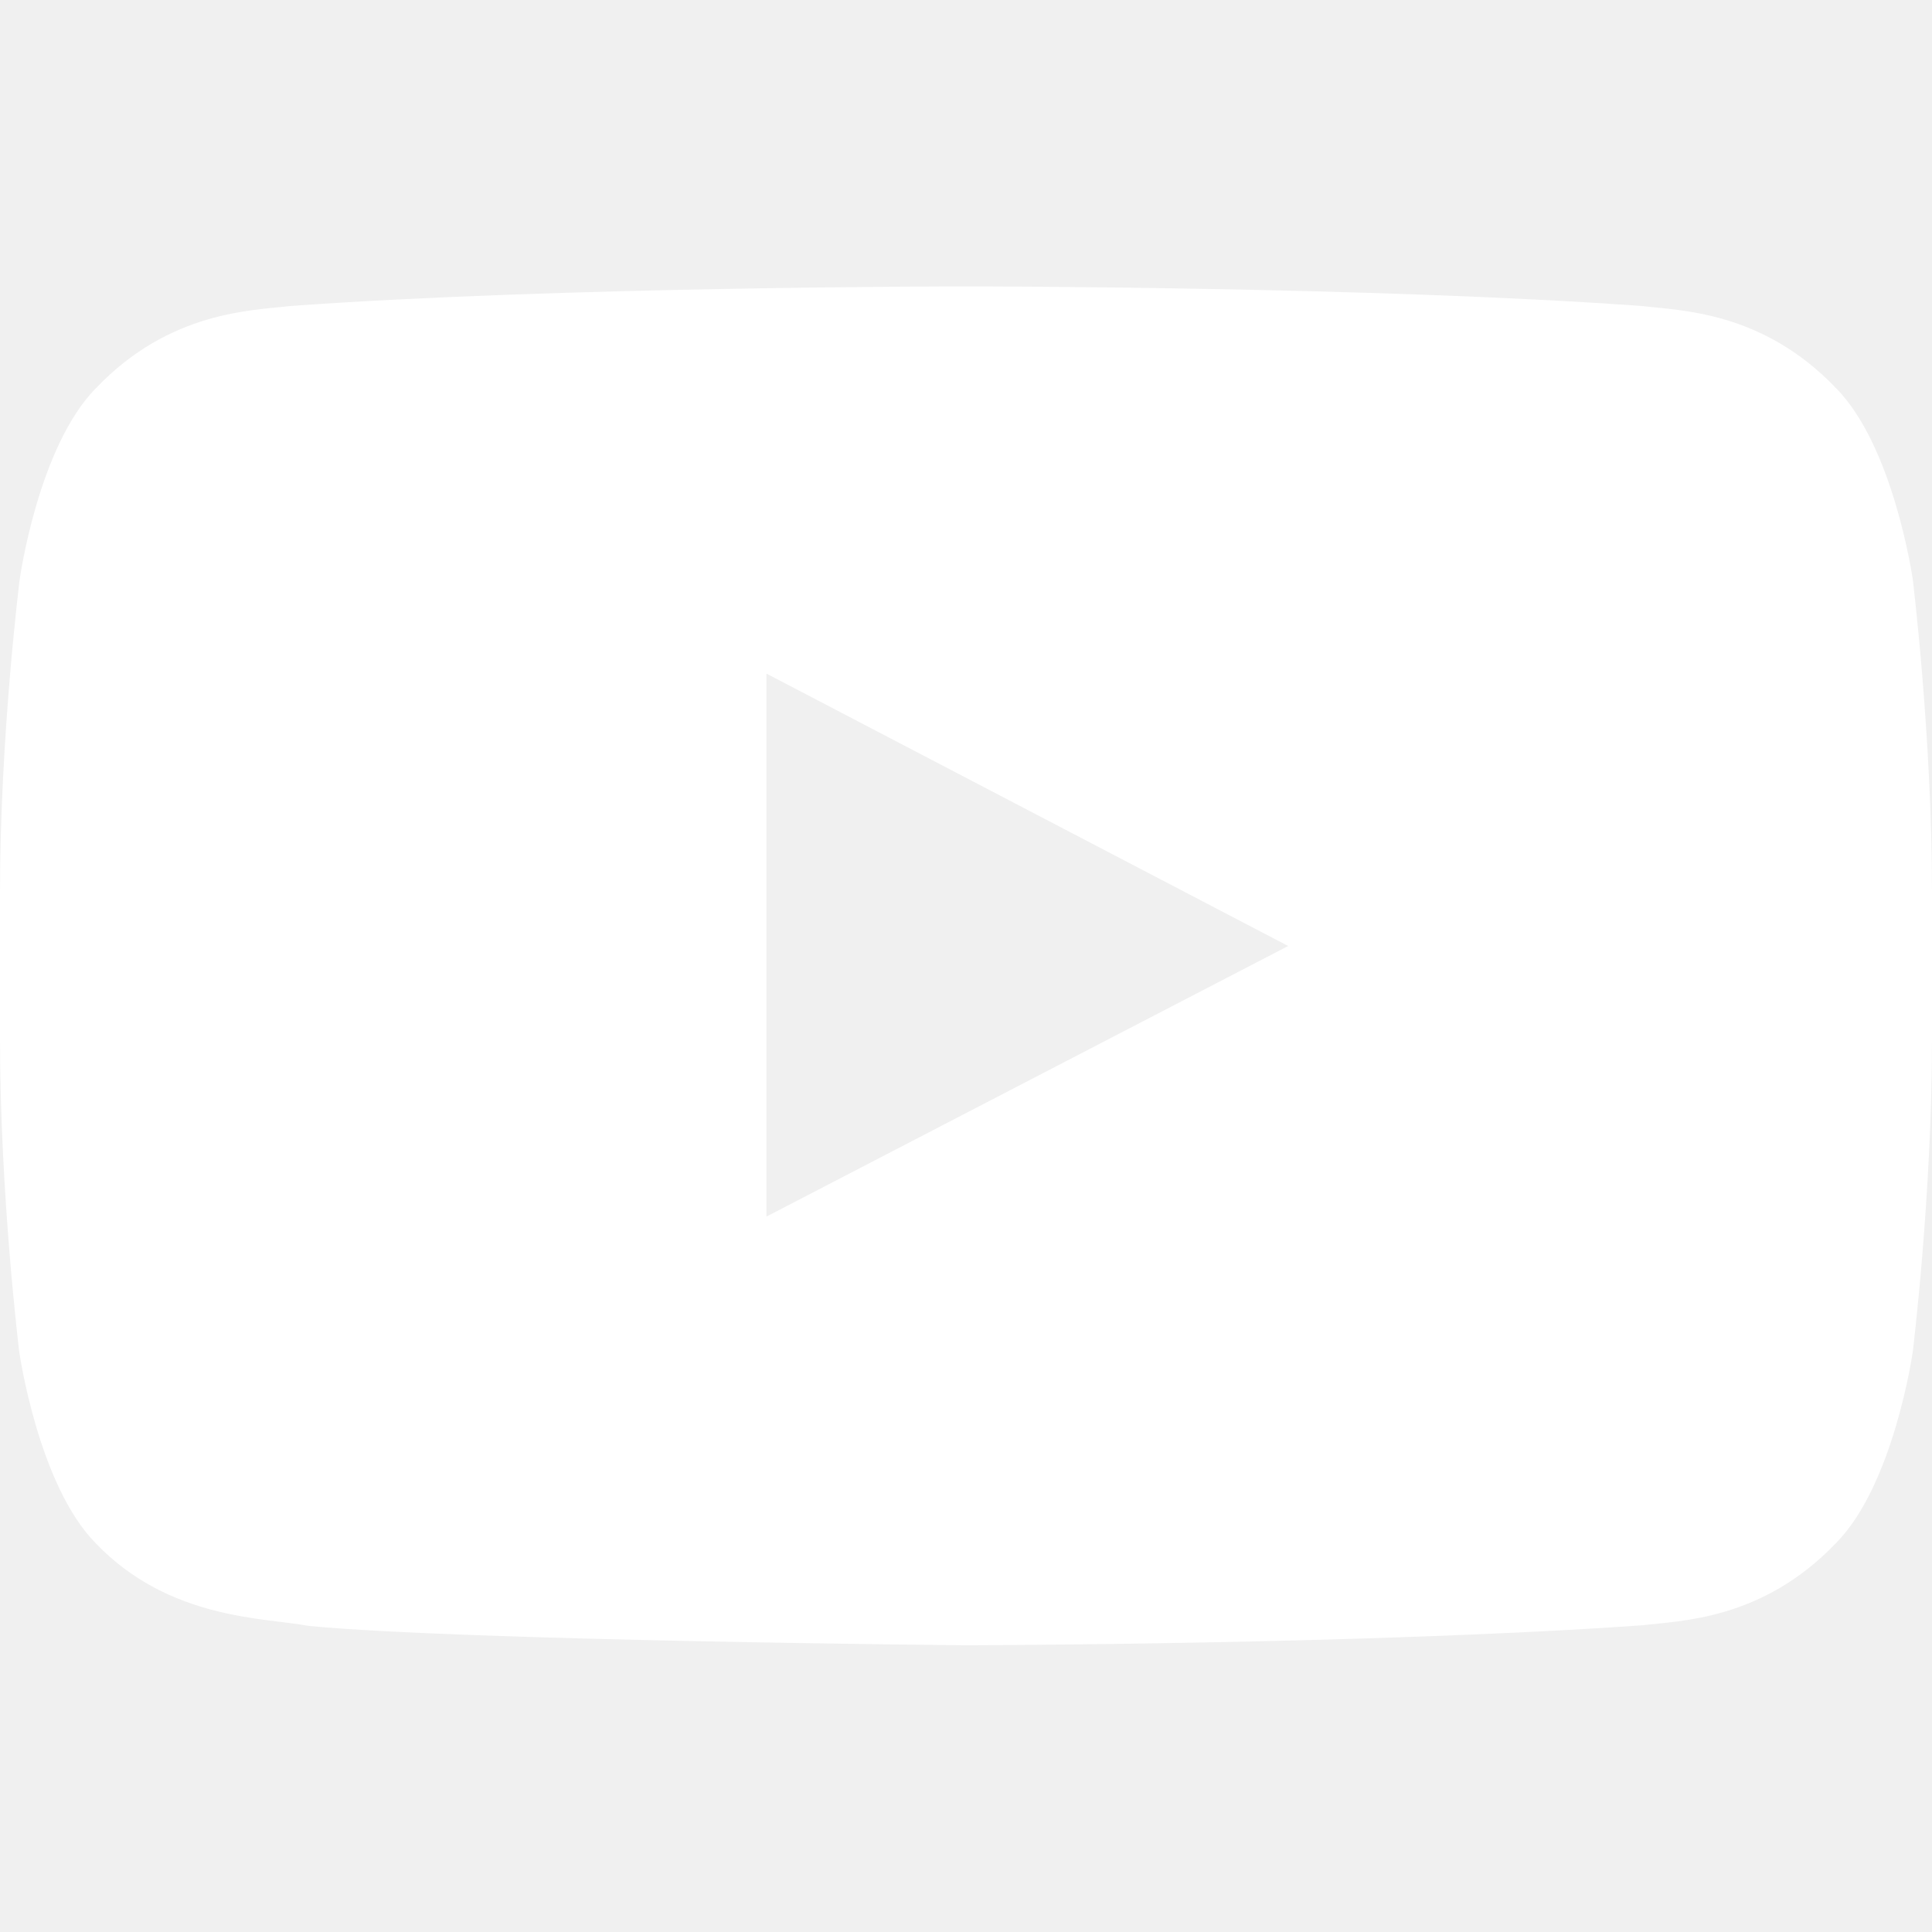
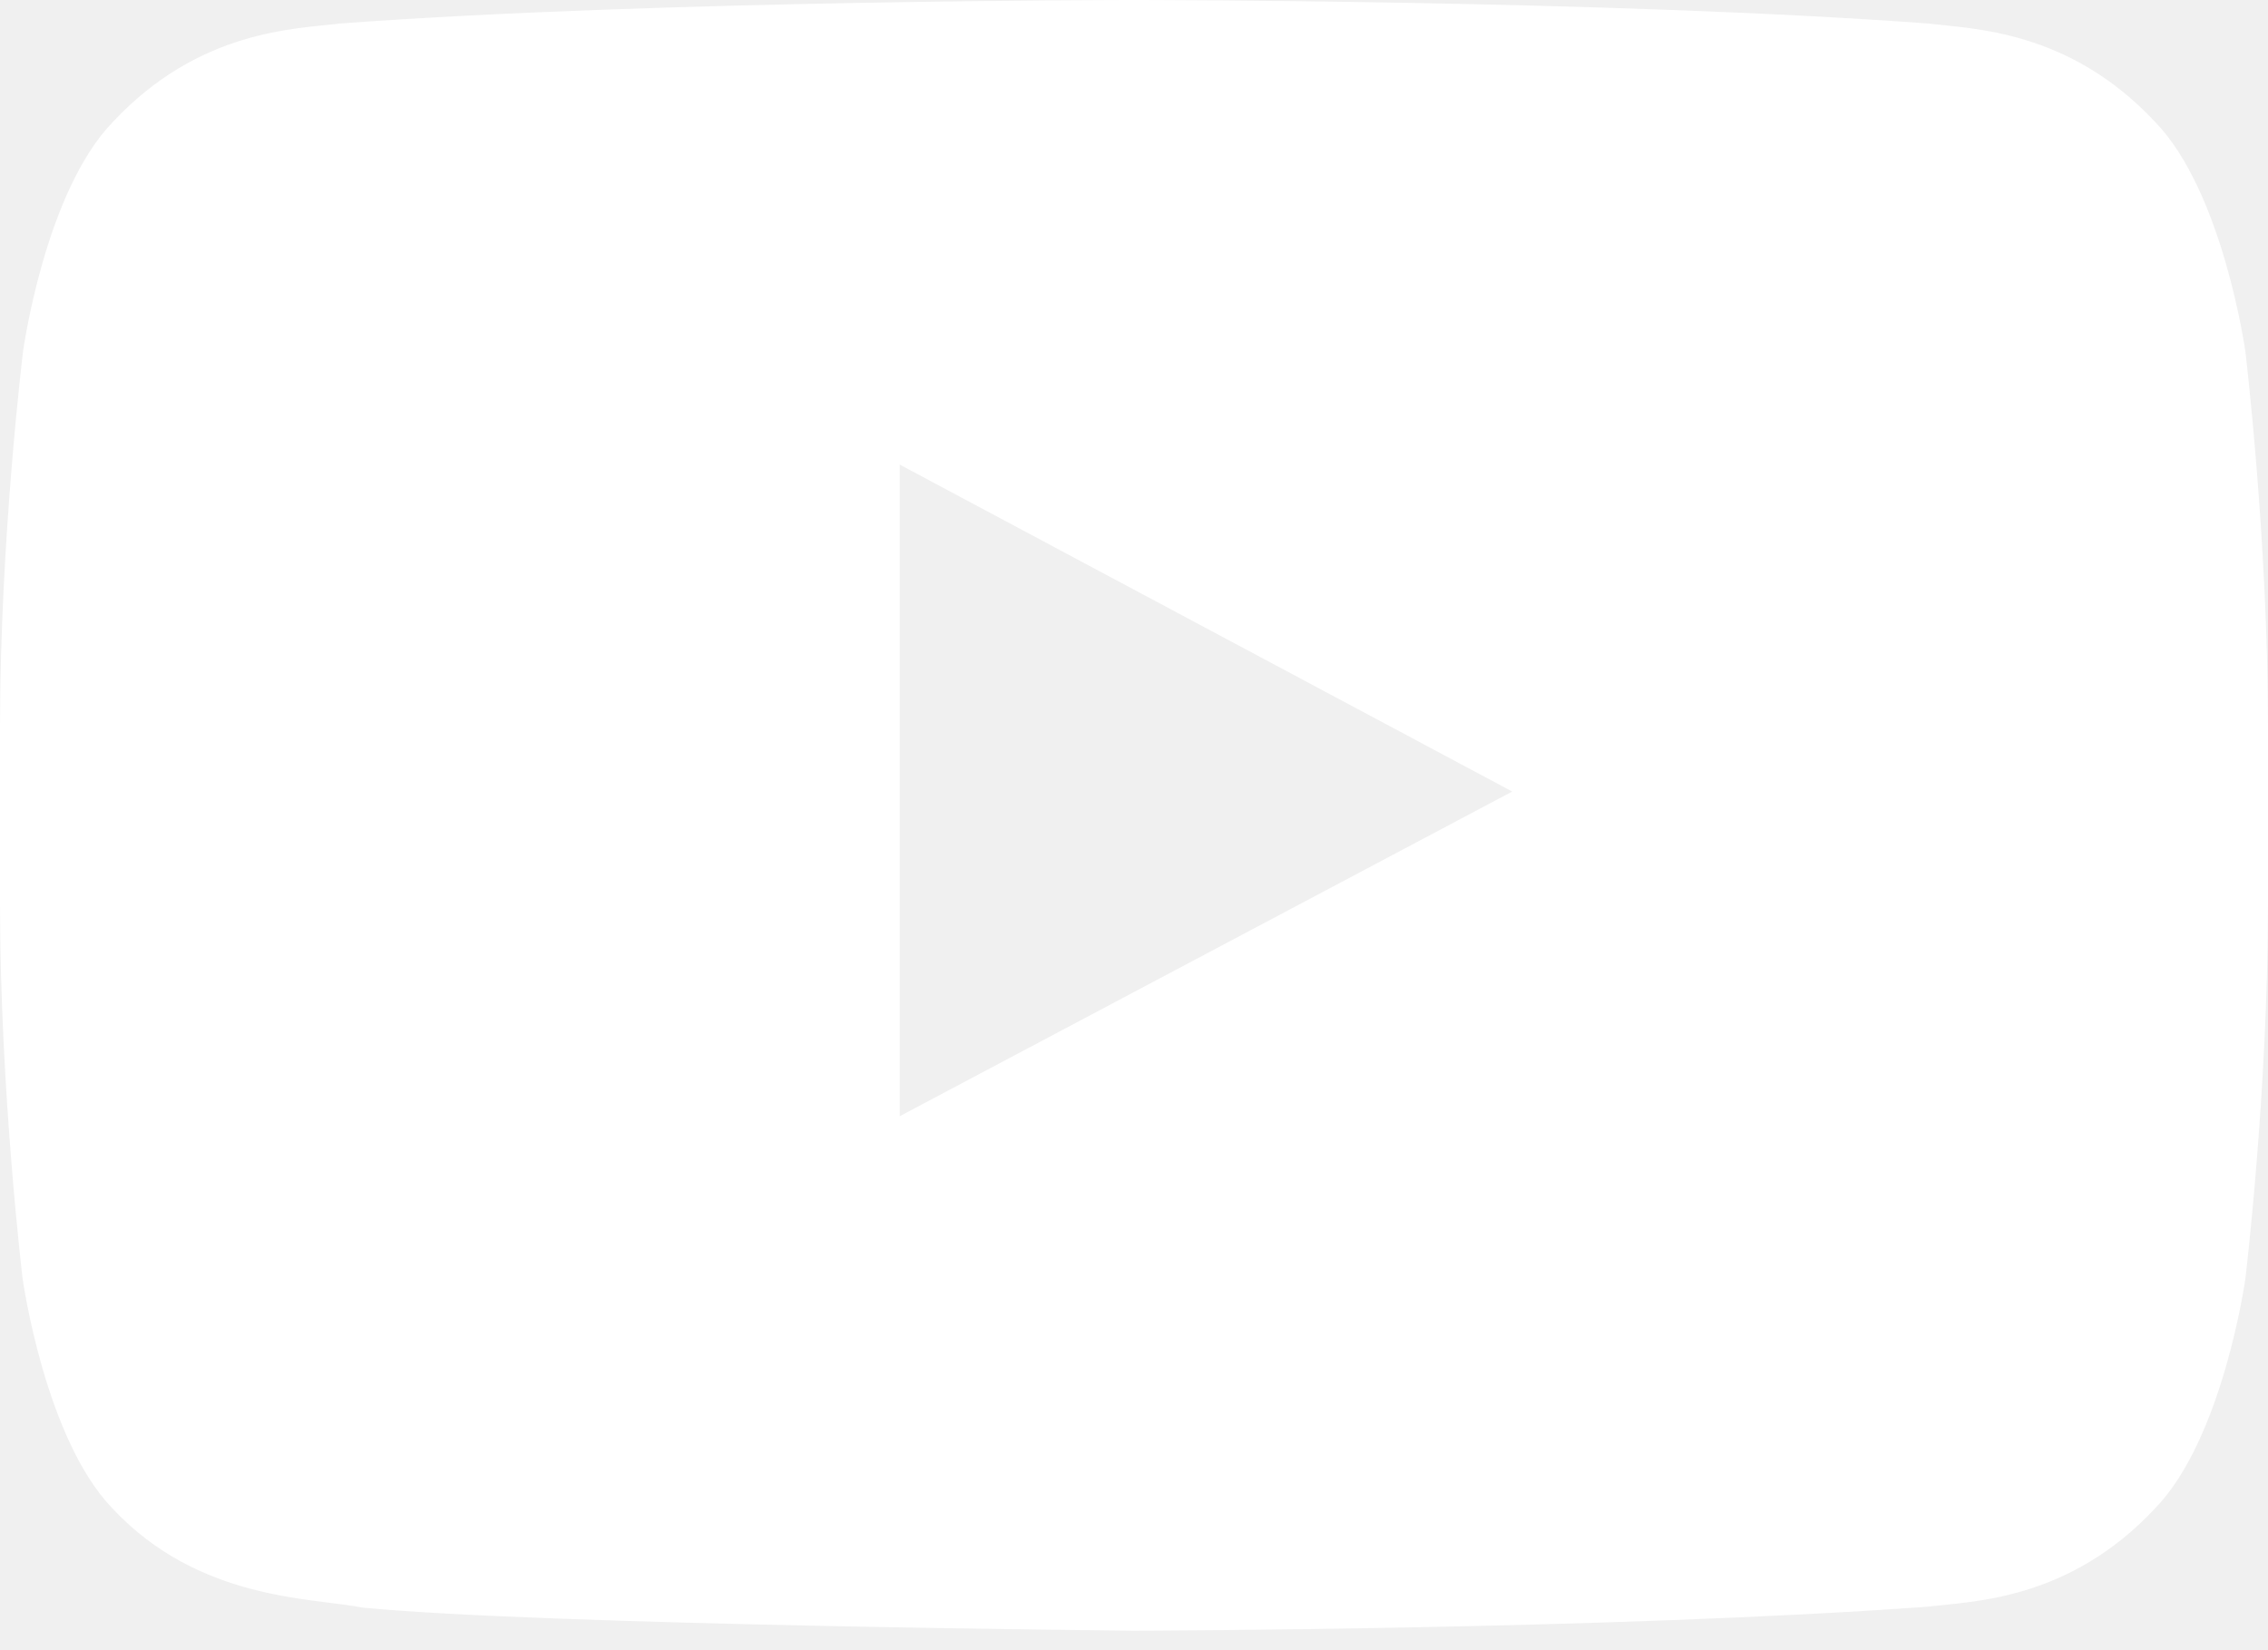
- <svg xmlns="http://www.w3.org/2000/svg" width="17" height="17" viewBox="0 0 17 17" fill="none">
-   <path d="M16.831 5.1C16.831 5.1 16.665 3.928 16.153 3.413C15.506 2.736 14.782 2.733 14.45 2.693C12.073 2.52 8.503 2.52 8.503 2.52H8.497C8.497 2.52 4.927 2.52 2.55 2.693C2.218 2.733 1.494 2.736 0.847 3.413C0.335 3.928 0.173 5.1 0.173 5.1C0.173 5.1 0 6.478 0 7.853V9.141C0 10.515 0.169 11.893 0.169 11.893C0.169 11.893 0.335 13.066 0.843 13.58C1.491 14.257 2.341 14.234 2.719 14.307C4.081 14.437 8.5 14.477 8.5 14.477C8.5 14.477 12.073 14.47 14.45 14.301C14.782 14.261 15.506 14.257 16.153 13.58C16.665 13.066 16.831 11.893 16.831 11.893C16.831 11.893 17 10.519 17 9.141V7.853C17 6.478 16.831 5.1 16.831 5.1ZM6.744 10.705V5.927L11.335 8.324L6.744 10.705Z" fill="white" />
+ <svg xmlns="http://www.w3.org/2000/svg" width="22" height="16" viewBox="0 0 22 16" fill="none">
+   <path d="M21.781 3.414C21.781 3.414 21.566 1.863 20.904 1.182C20.066 0.286 19.13 0.281 18.7 0.228C15.623 -1.25691e-07 11.004 0 11.004 0H10.996C10.996 0 6.377 -1.25691e-07 3.3 0.228C2.87 0.281 1.934 0.286 1.096 1.182C0.434 1.863 0.223 3.414 0.223 3.414C0.223 3.414 0 5.237 0 7.056V8.76C0 10.579 0.219 12.402 0.219 12.402C0.219 12.402 0.434 13.953 1.091 14.634C1.929 15.53 3.029 15.499 3.519 15.596C5.281 15.767 11 15.82 11 15.82C11 15.82 15.623 15.811 18.7 15.587C19.13 15.534 20.066 15.53 20.904 14.634C21.566 13.953 21.781 12.402 21.781 12.402C21.781 12.402 22 10.583 22 8.76V7.056C22 5.237 21.781 3.414 21.781 3.414ZM8.727 10.829V4.507L14.669 7.679L8.727 10.829Z" fill="white" />
</svg>
